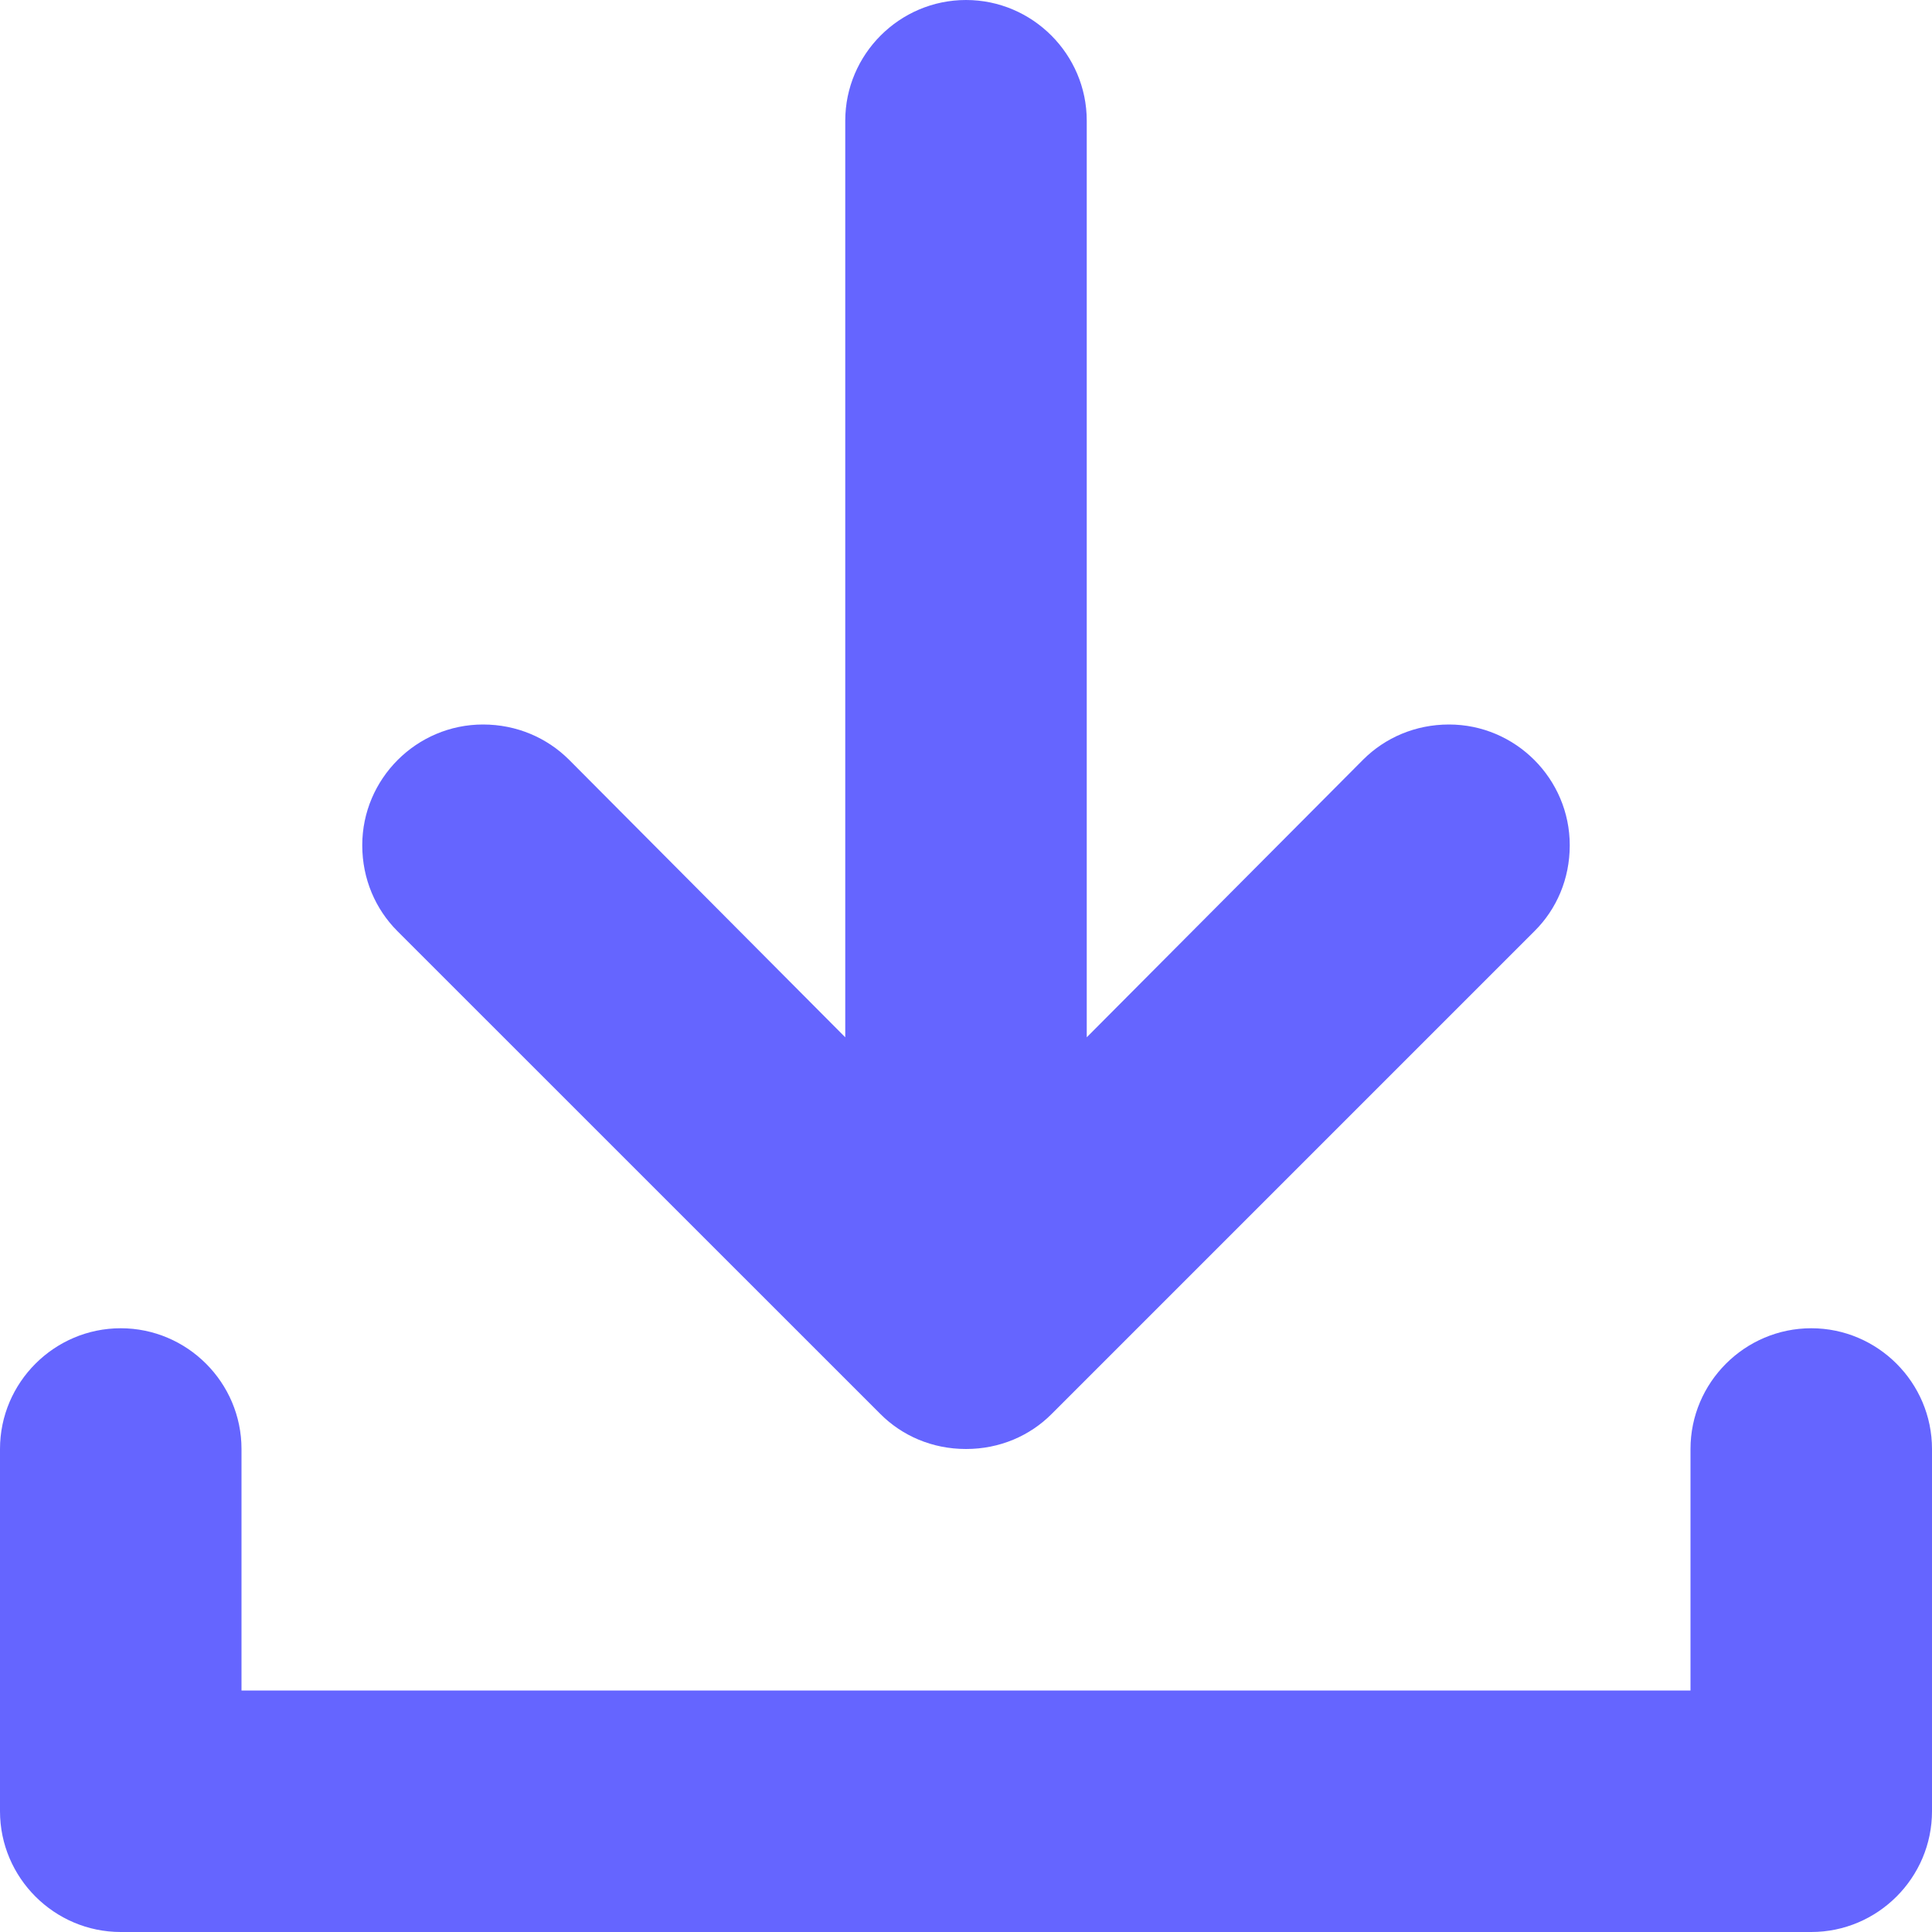
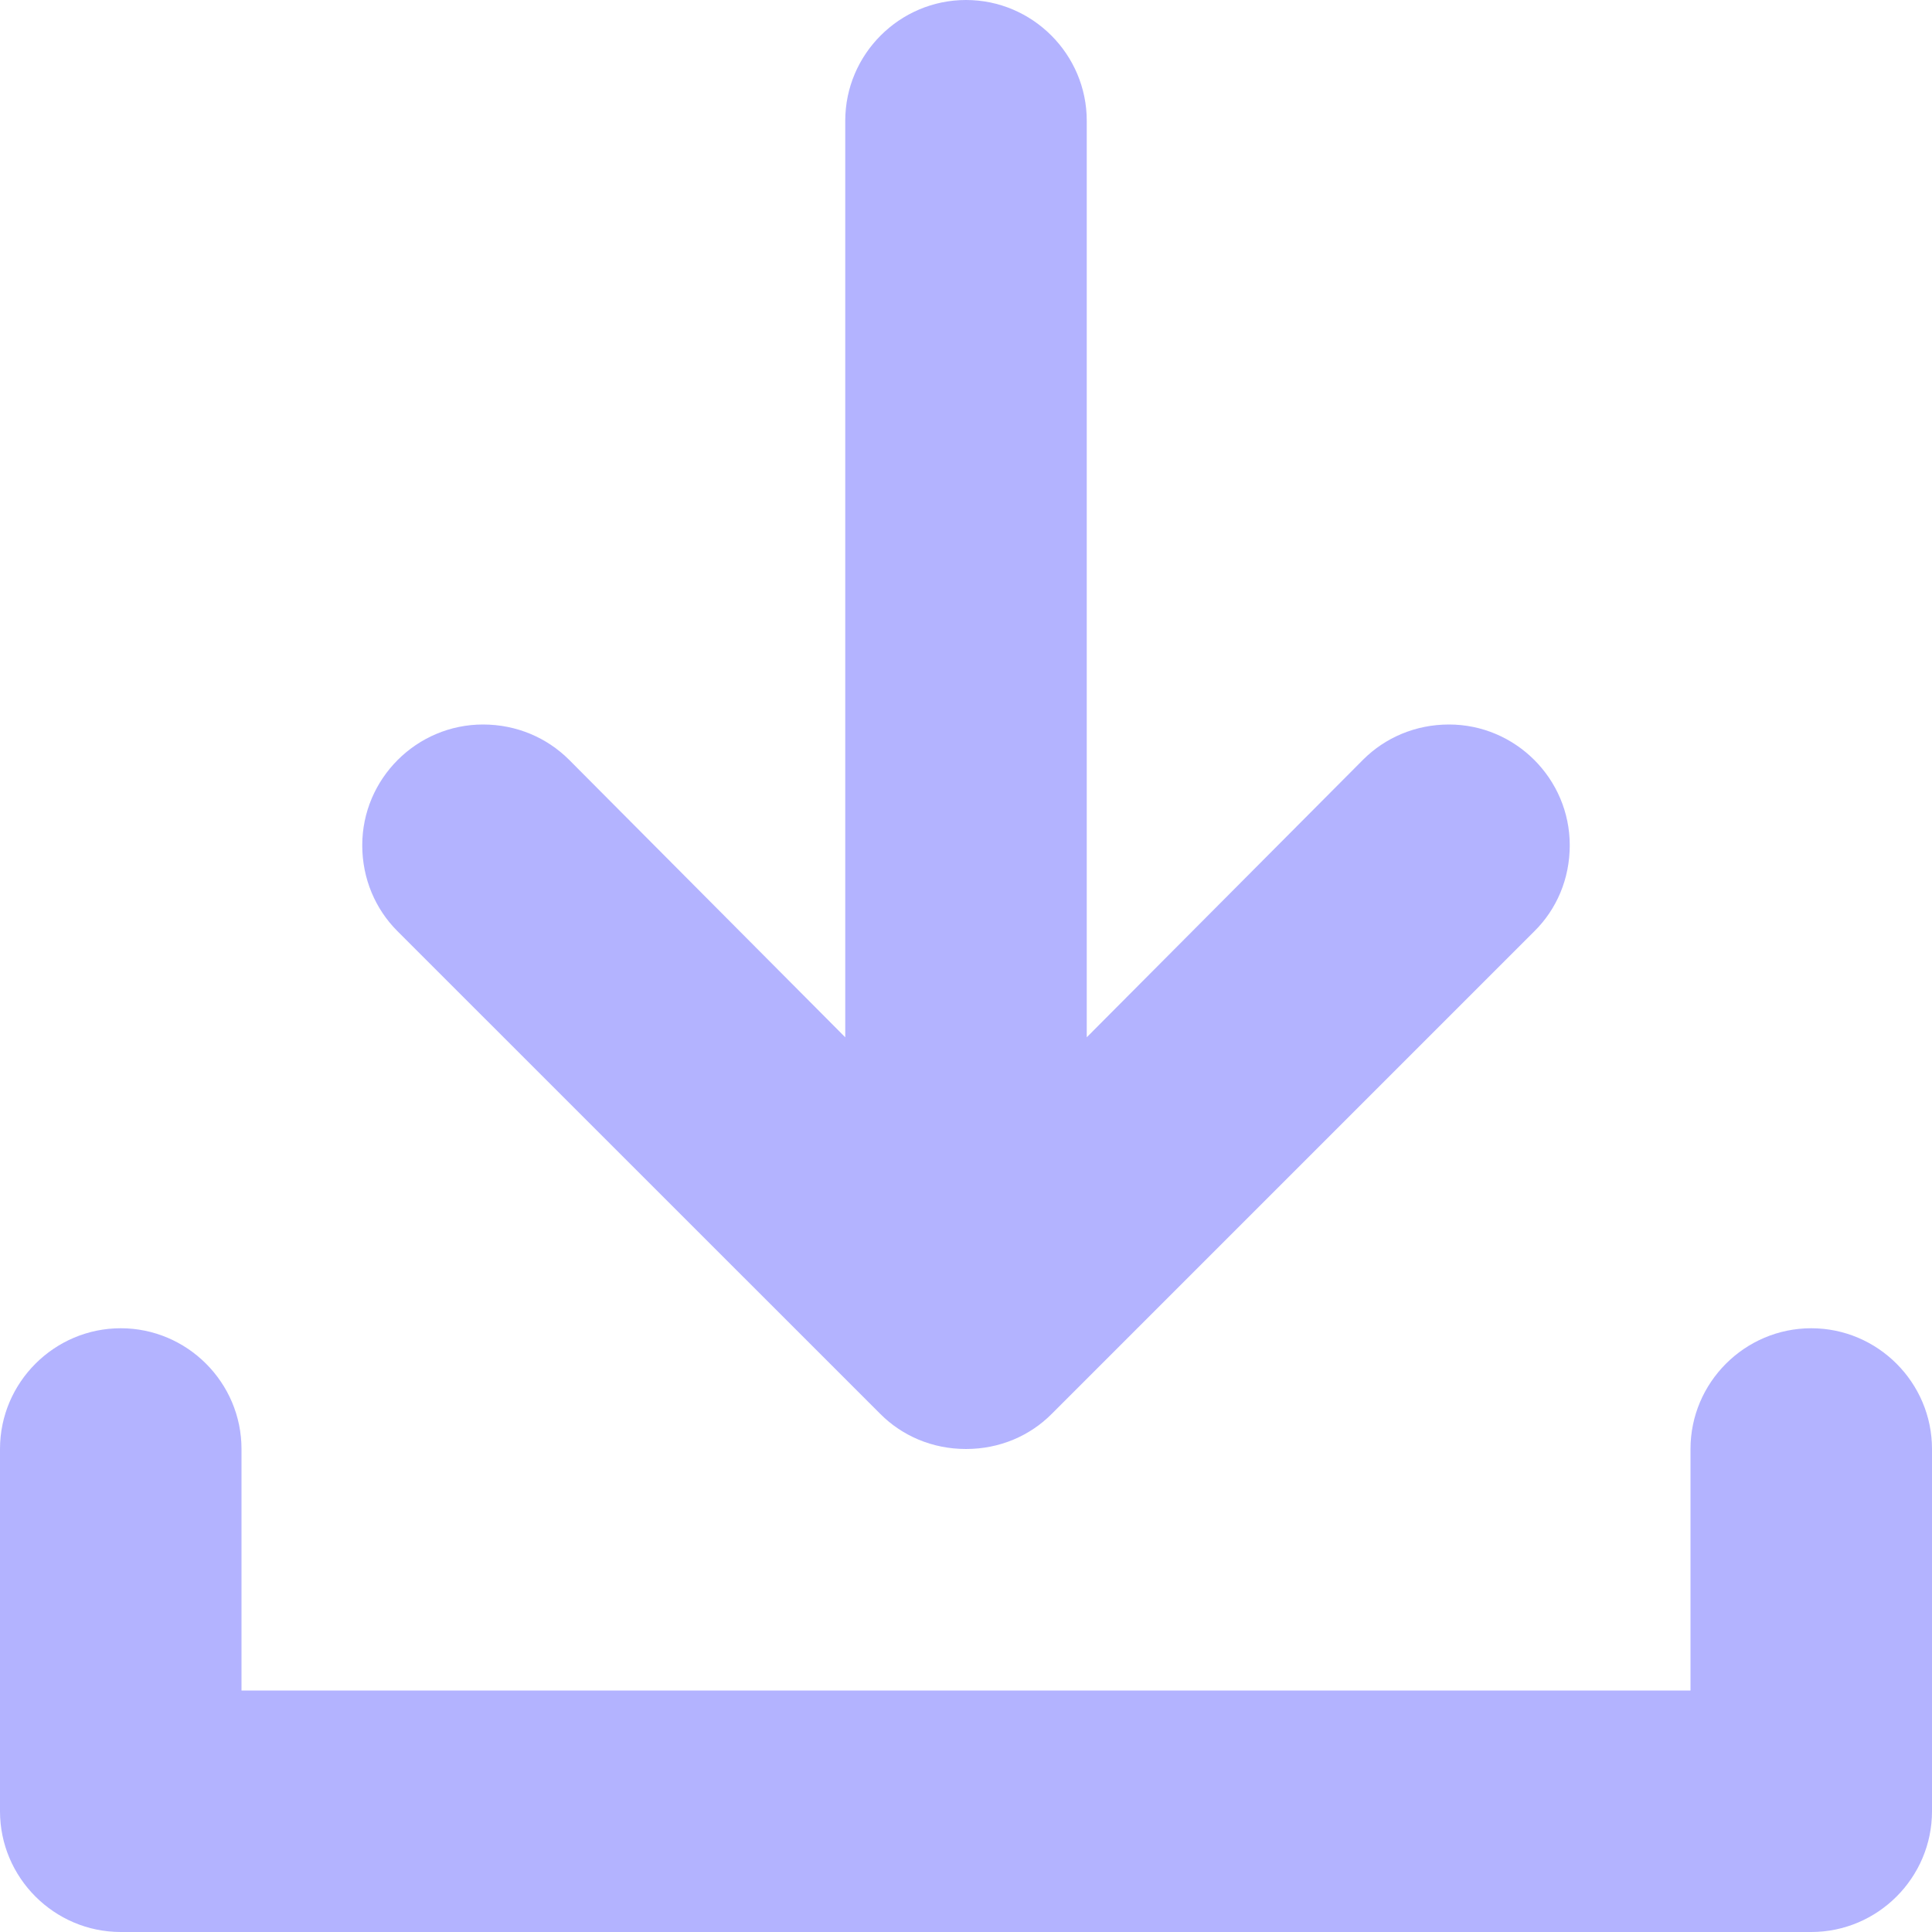
<svg xmlns="http://www.w3.org/2000/svg" width="20" height="20" viewBox="0 0 20 20" fill="none">
-   <path fill-rule="evenodd" clip-rule="evenodd" d="M10 15C9.65 15 9.338 14.863 9.113 14.637L4.112 9.637C3.888 9.412 3.75 9.1 3.75 8.75C3.75 8.062 4.312 7.5 5 7.5C5.35 7.5 5.662 7.638 5.888 7.862L8.75 10.738V1.25C8.75 0.562 9.312 0 10 0C10.688 0 11.25 0.562 11.25 1.25V10.738L14.113 7.862C14.338 7.638 14.65 7.5 15 7.5C15.688 7.5 16.25 8.062 16.25 8.75C16.25 9.1 16.113 9.412 15.887 9.637L10.887 14.637C10.662 14.863 10.35 15 10 15ZM17.5 15C17.5 14.312 18.062 13.75 18.75 13.75C19.438 13.75 20 14.312 20 15V18.75C20 19.438 19.438 20 18.75 20H1.25C0.562 20 0 19.438 0 18.75V15C0 14.312 0.562 13.75 1.25 13.75C1.938 13.75 2.5 14.312 2.5 15V17.5H17.5V15Z" fill="#6565FF" />
+   <path fill-rule="evenodd" clip-rule="evenodd" d="M10 15C9.65 15 9.338 14.863 9.113 14.637L4.112 9.637C3.888 9.412 3.75 9.1 3.75 8.75C3.75 8.062 4.312 7.5 5 7.5C5.35 7.5 5.662 7.638 5.888 7.862L8.75 10.738V1.25C8.75 0.562 9.312 0 10 0C10.688 0 11.25 0.562 11.25 1.25V10.738L14.113 7.862C14.338 7.638 14.65 7.5 15 7.5C15.688 7.5 16.25 8.062 16.25 8.75C16.25 9.1 16.113 9.412 15.887 9.637L10.887 14.637C10.662 14.863 10.35 15 10 15ZM17.5 15C17.5 14.312 18.062 13.75 18.75 13.75C19.438 13.75 20 14.312 20 15V18.75C20 19.438 19.438 20 18.75 20H1.25C0.562 20 0 19.438 0 18.75V15C0 14.312 0.562 13.75 1.25 13.75C1.938 13.75 2.5 14.312 2.5 15V17.5H17.5V15Z" fill="#B3B3FF" />
</svg>
